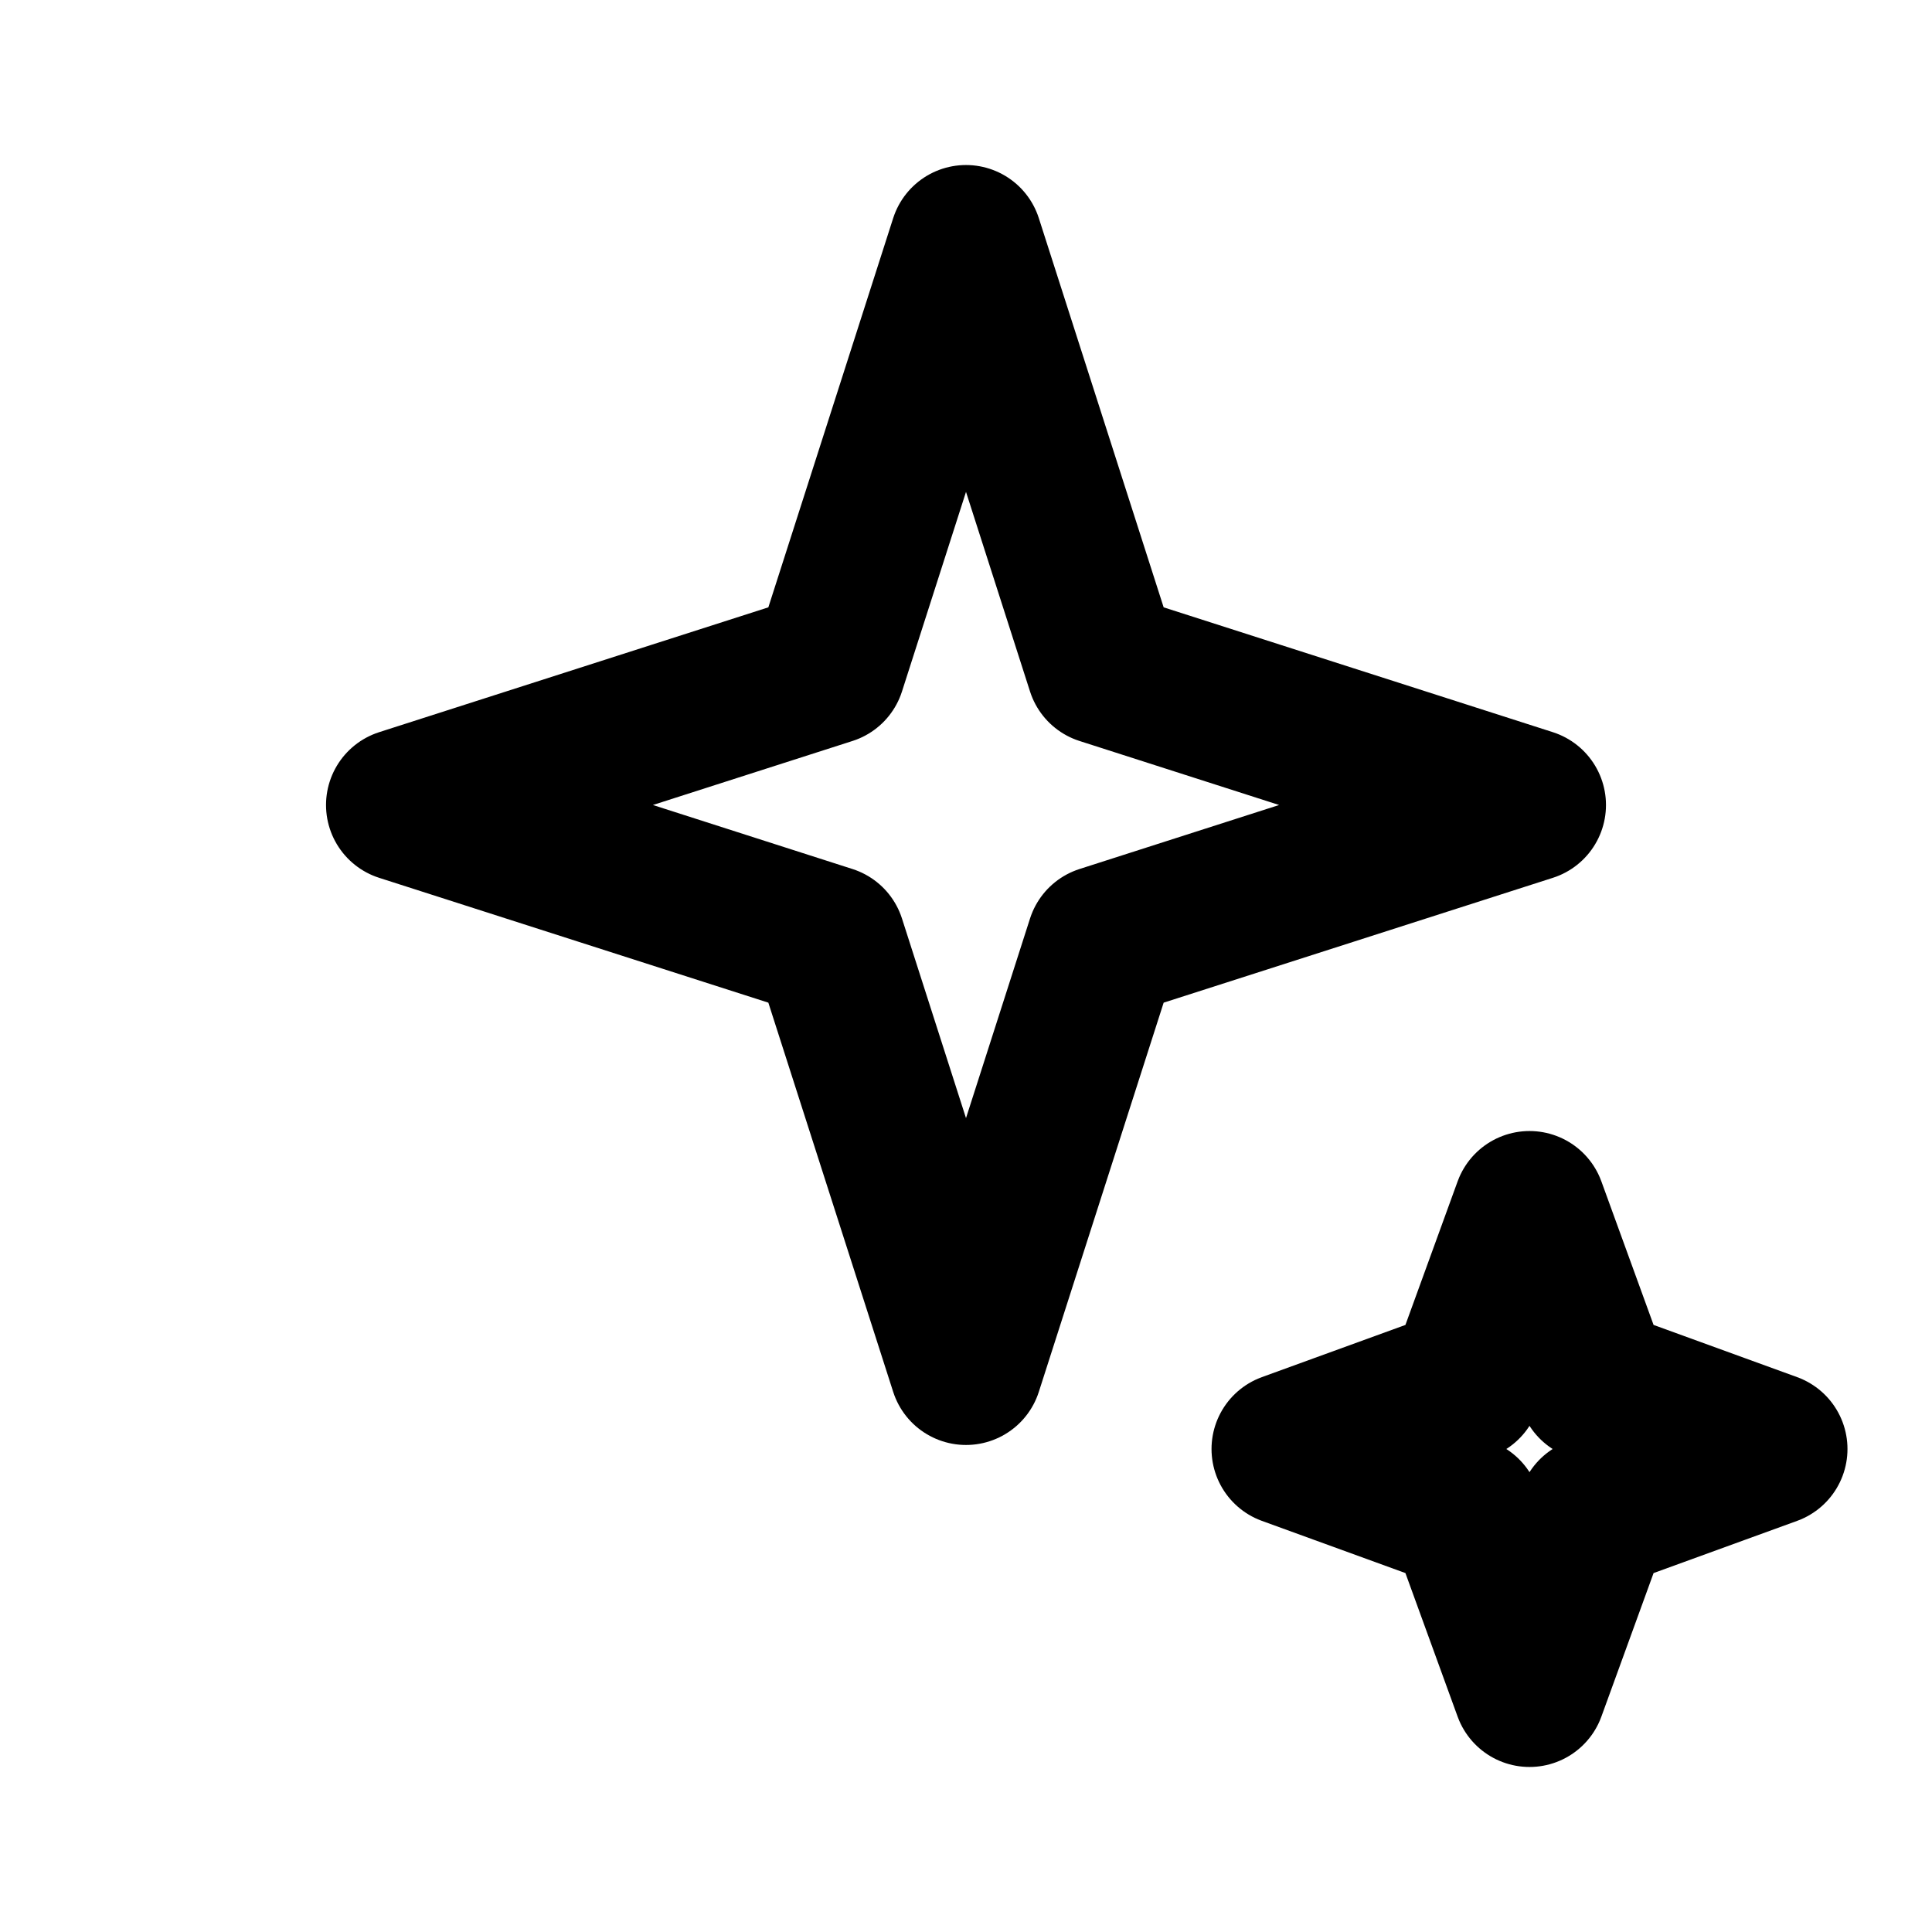
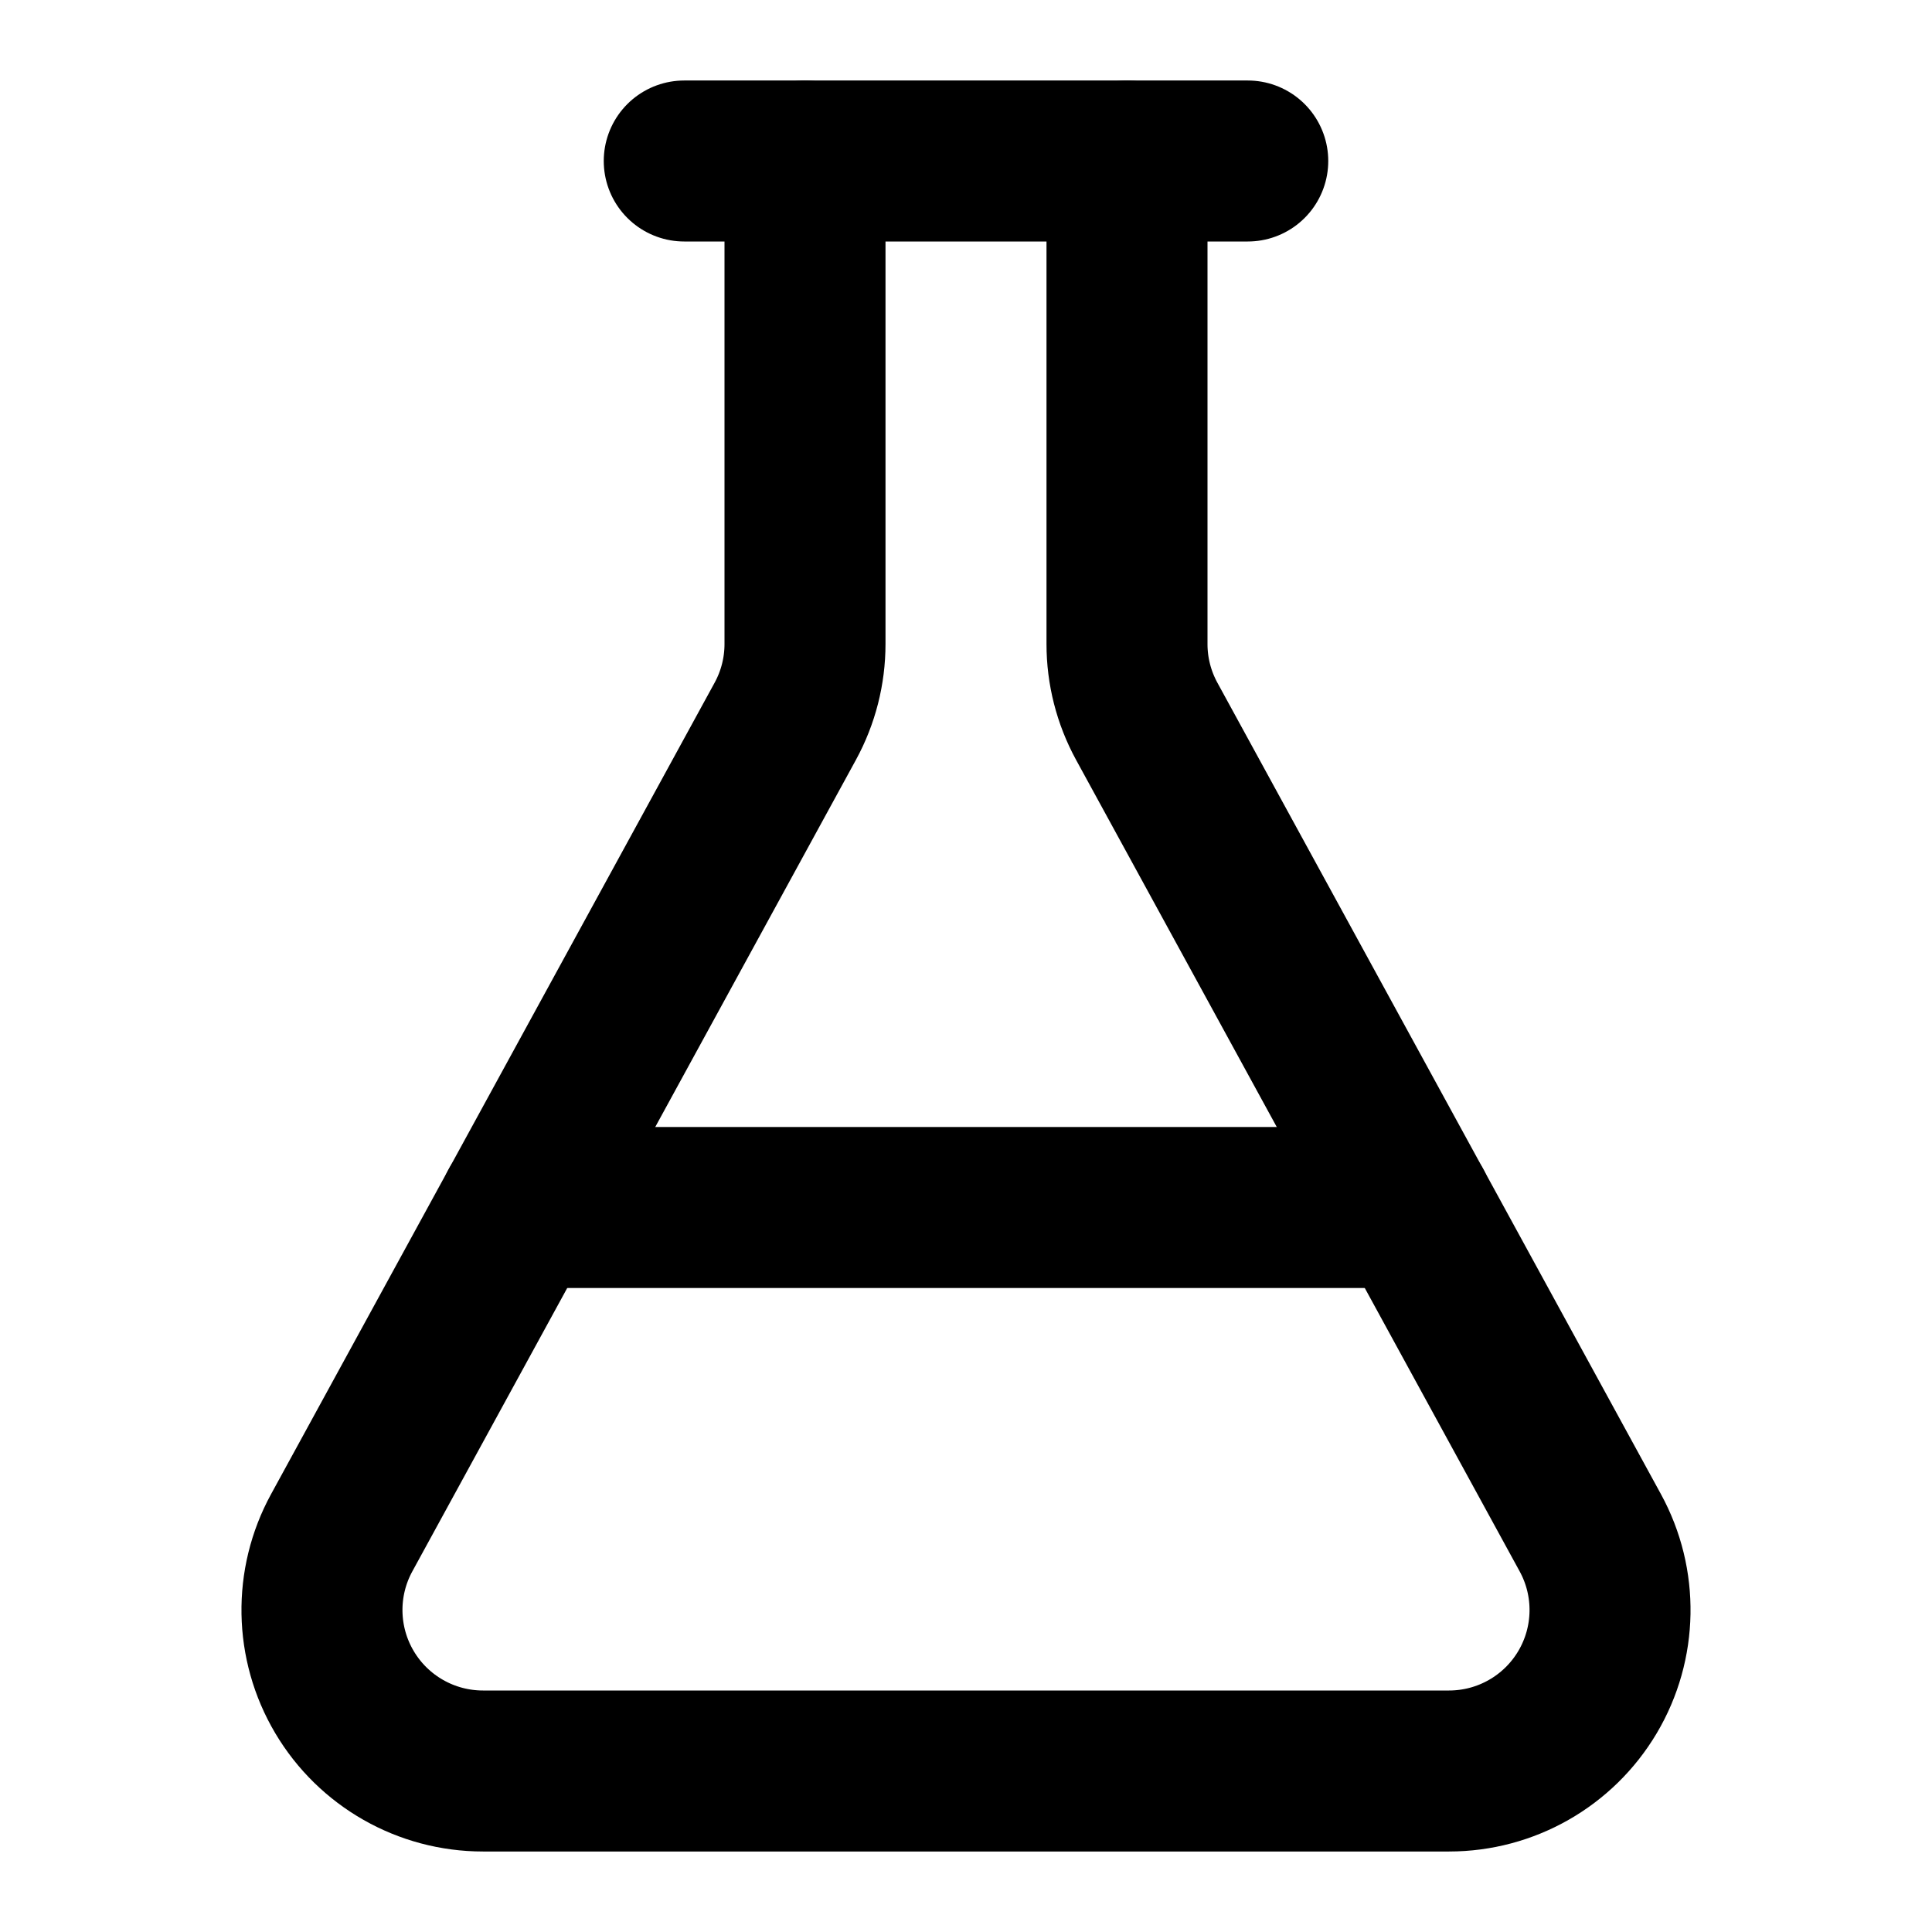
- <svg xmlns="http://www.w3.org/2000/svg" fill="none" stroke="currentColor" stroke-width="1.9" stroke-linecap="round" stroke-linejoin="round" viewBox="0 0 24 24">
-   <path d="m12 3 1.7 5.3L19 10l-5.3 1.7L12 17l-1.7-5.3L5 10l5.3-1.7L12 3Z" />
-   <path d="m19 15 .8 2.2L22 18l-2.2.8L19 21l-.8-2.2L16 18l2.2-.8L19 15Z" />
+ <svg xmlns="http://www.w3.org/2000/svg" width="24" height="24" viewBox="0 0 24 24" fill="none" stroke="currentColor" stroke-width="2" stroke-linecap="round" stroke-linejoin="round" class="lucide lucide-flask-conical-icon lucide-flask-conical">
+   <path d="M14 2v6a2 2 0 0 0 .245.96l5.51 10.08A2 2 0 0 1 18 22H6a2 2 0 0 1-1.755-2.96l5.51-10.08A2 2 0 0 0 10 8V2" />
+   <path d="M6.453 15h11.094" />
+   <path d="M8.5 2h7" />
</svg>
